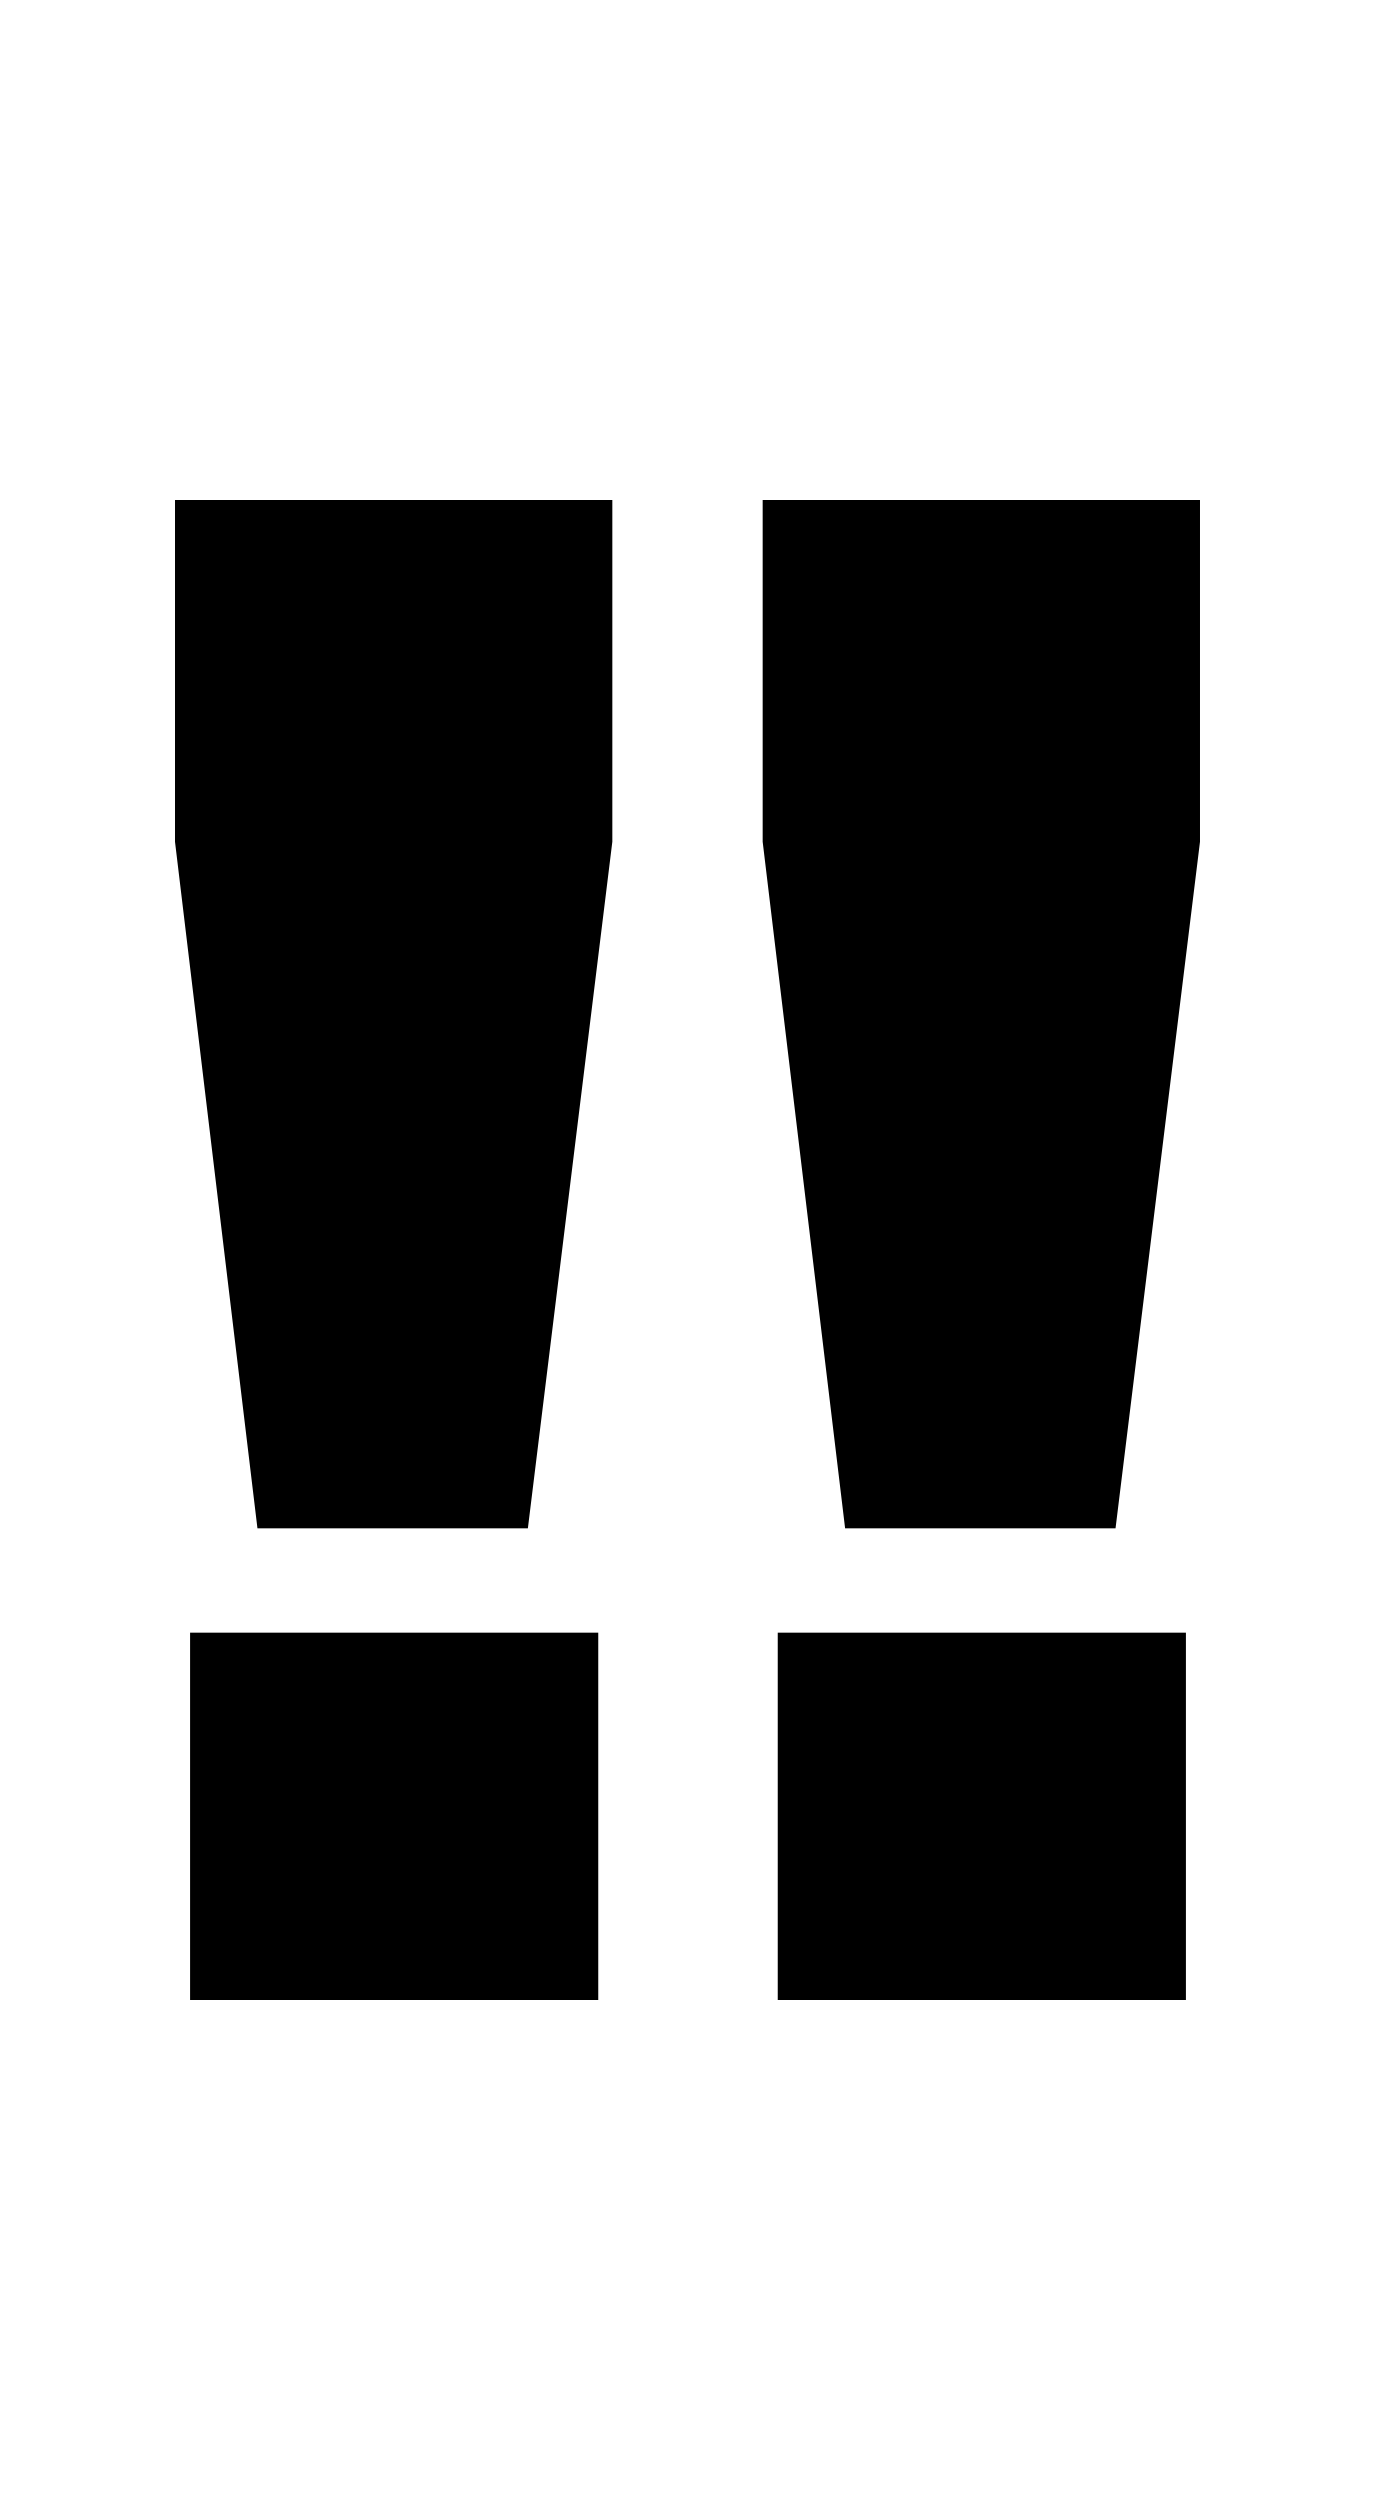
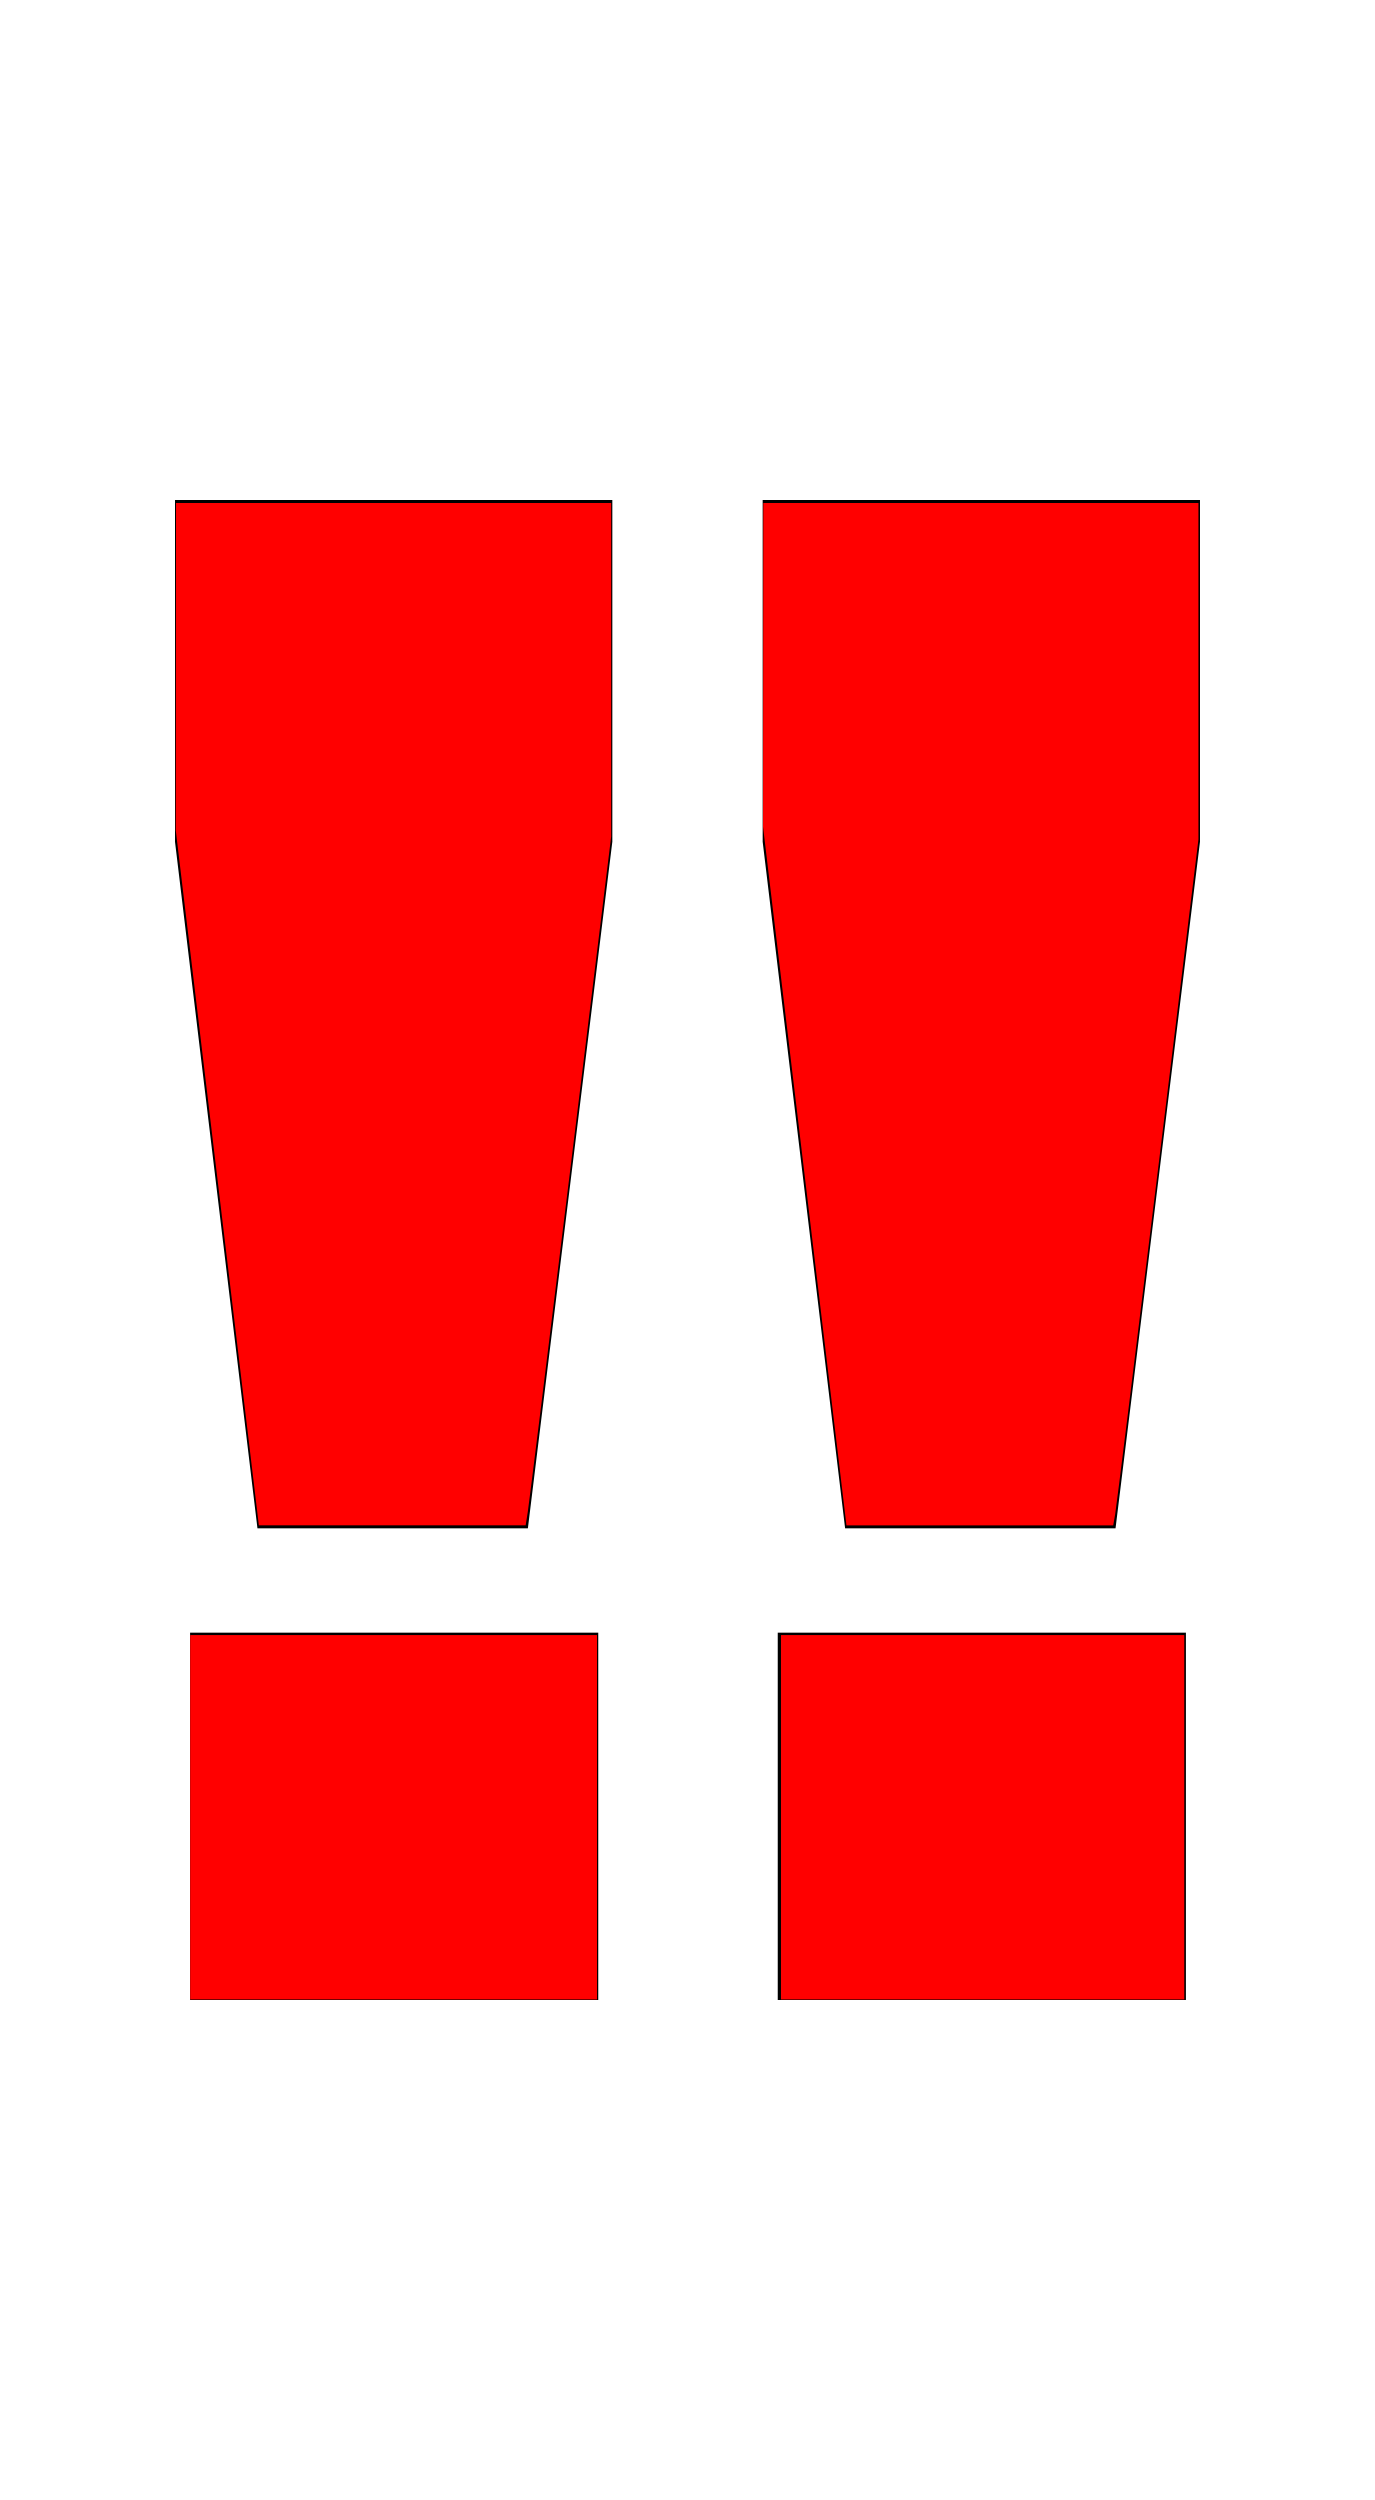
- <svg xmlns="http://www.w3.org/2000/svg" version="1.1" id="Layer_1" x="0px" y="0px" viewBox="0 0 110 200" xml:space="preserve" width="110" height="200">
+ <svg xmlns="http://www.w3.org/2000/svg" height="200" width="110" xml:space="preserve" viewBox="0 0 110 200" y="0px" x="0px" id="Layer_1" version="1.1">
  <defs id="defs9" />
-   <style type="text/css" id="style3">
+   <style id="style3" type="text/css">
	.st0{font-family:"Arial Black", "Arial Bold", Gadget, sans-serif;}
	.st1{font-size:75px;}
</style>
-   <g transform="scale(0.9912486,1.008829)" style="font-style:normal;font-variant:normal;font-weight:900;font-stretch:normal;font-size:166.173px;line-height:100%;font-family:Arial;-inkscape-font-specification:'Arial, Heavy';text-align:center;writing-mode:lr-tb;text-anchor:middle" id="text5">
-     <path d="m 14.124,39.65 35.295,0 0,27.1 -6.816,54.444 -21.826,0 -6.653,-54.444 0,-27.1 z m 1.217,89.821 32.942,0 0,29.129 -32.942,0 0,-29.129 z" id="path3484" />
-     <path d="m 61.552,39.65 35.295,0 0,27.1 -6.816,54.444 -21.826,0 -6.653,-54.444 0,-27.1 z m 1.217,89.821 32.942,0 0,29.129 -32.942,0 0,-29.129 z" id="path3486" />
+   <g id="text5" style="font-style:normal;font-variant:normal;font-weight:900;font-stretch:normal;font-size:166.173px;line-height:100%;font-family:Arial;-inkscape-font-specification:'Arial, Heavy';text-align:center;writing-mode:lr-tb;text-anchor:middle" transform="scale(0.9912486,1.008829)">
+     <path id="path3484" d="m 14.124,39.65 35.295,0 0,27.1 -6.816,54.444 -21.826,0 -6.653,-54.444 0,-27.1 z m 1.217,89.821 32.942,0 0,29.129 -32.942,0 0,-29.129 z" />
+     <path id="path3486" d="m 61.552,39.65 35.295,0 0,27.1 -6.816,54.444 -21.826,0 -6.653,-54.444 0,-27.1 z m 1.217,89.821 32.942,0 0,29.129 -32.942,0 0,-29.129 z" />
+     <path transform="scale(1.008829,0.9912486)" id="path65" d="m 17.384,94.225 -3.324,-27.807 0.011,-13.09 0.011,-13.09 h 17.406 17.406 v 13.341 13.341 l -3.252,26.493 c -1.788,14.571 -3.328,26.971 -3.421,27.555 l -0.169,1.061 H 31.38 20.708 Z" style="fill:#ff0000;stroke-width:0.283" />
+     <path transform="scale(1.008829,0.9912486)" id="path67" d="m 64.378,94.084 -3.336,-27.948 0.011,-12.948 0.011,-12.948 h 17.406 17.406 v 13.455 13.455 l -3.249,26.521 c -1.787,14.587 -3.321,26.935 -3.409,27.441 l -0.16,0.92 -10.671,-3.8e-4 -10.671,-3.7e-4 z" style="fill:#ff0000;stroke-width:0.283" />
+     <path transform="scale(1.008829,0.9912486)" id="path69" d="M 15.214,145.381 V 130.806 H 31.488 47.761 v 14.575 14.575 H 31.488 15.214 Z" style="fill:#ff0000;stroke-width:0.283" />
+     <path transform="scale(1.008829,0.9912486)" id="path71" d="m 62.478,145.381 v -14.575 h 16.132 16.132 v 14.575 14.575 H 78.61 62.478 Z" style="fill:#ff0000;stroke-width:0.283" />
  </g>
-   <text transform="scale(0.7998308,1.250264)" class="st0 st1" x="5.001" y="96.02" style="font-size:97.246px;font-family:'Arial Black', 'Arial Bold', Gadget, sans-serif" id="text3386" />
-   <text xml:space="preserve" style="font-style:normal;font-weight:normal;font-size:40px;line-height:125%;font-family:sans-serif;letter-spacing:0px;word-spacing:0px;fill:#000000;fill-opacity:1;stroke:none;stroke-width:1px;stroke-linecap:butt;stroke-linejoin:miter;stroke-opacity:1" x="83.726" y="71.757" id="text3370">
-     <tspan id="tspan3372" x="83.726" y="71.757" />
+   <text id="text3386" style="font-size:97.246px;font-family:'Arial Black', 'Arial Bold', Gadget, sans-serif" y="96.02" x="5.001" class="st0 st1" transform="scale(0.7998308,1.250264)" />
+   <text id="text3370" y="71.757" x="83.726" style="font-style:normal;font-weight:normal;line-height:0%;font-family:sans-serif;letter-spacing:0px;word-spacing:0px;fill:#000000;fill-opacity:1;stroke:none;stroke-width:1px;stroke-linecap:butt;stroke-linejoin:miter;stroke-opacity:1" xml:space="preserve">
+     <tspan style="font-size:40px;line-height:1.25" y="71.757" x="83.726" id="tspan3372"> </tspan>
  </text>
-   <text xml:space="preserve" style="font-style:normal;font-weight:normal;font-size:40px;line-height:125%;font-family:sans-serif;letter-spacing:0px;word-spacing:0px;fill:#000000;fill-opacity:1;stroke:none;stroke-width:1px;stroke-linecap:butt;stroke-linejoin:miter;stroke-opacity:1" x="30.366" y="93.868" id="text3374">
-     <tspan id="tspan3376" x="30.366" y="93.868" />
+   <text id="text3374" y="93.868" x="30.366" style="font-style:normal;font-weight:normal;line-height:0%;font-family:sans-serif;letter-spacing:0px;word-spacing:0px;fill:#000000;fill-opacity:1;stroke:none;stroke-width:1px;stroke-linecap:butt;stroke-linejoin:miter;stroke-opacity:1" xml:space="preserve">
+     <tspan style="font-size:40px;line-height:1.25" y="93.868" x="30.366" id="tspan3376"> </tspan>
  </text>
-   <flowRoot xml:space="preserve" id="flowRoot3378" style="font-style:normal;font-weight:normal;font-size:40px;line-height:125%;font-family:sans-serif;letter-spacing:0px;word-spacing:0px;fill:#000000;fill-opacity:1;stroke:none;stroke-width:1px;stroke-linecap:butt;stroke-linejoin:miter;stroke-opacity:1" transform="translate(0,-50)">
+   <flowRoot transform="translate(0,-50)" style="font-style:normal;font-weight:normal;line-height:0.01%;font-family:sans-serif;letter-spacing:0px;word-spacing:0px;fill:#000000;fill-opacity:1;stroke:none;stroke-width:1px;stroke-linecap:butt;stroke-linejoin:miter;stroke-opacity:1" id="flowRoot3378" xml:space="preserve">
    <flowRegion id="flowRegion3380">
-       <rect id="rect3382" width="115.271" height="155.66" x="53.066" y="38.915" />
+       <rect y="38.915" x="53.066" height="155.66" width="115.271" id="rect3382" />
    </flowRegion>
-     <flowPara id="flowPara3384" />
+     <flowPara style="font-size:40px;line-height:1.25" id="flowPara3384"> </flowPara>
  </flowRoot>
-   <text xml:space="preserve" style="font-style:normal;font-weight:normal;font-size:40px;line-height:125%;font-family:sans-serif;letter-spacing:0px;word-spacing:0px;fill:#000000;fill-opacity:1;stroke:none;stroke-width:1px;stroke-linecap:butt;stroke-linejoin:miter;stroke-opacity:1" x="243.514" y="80.601" id="text3422">
-     <tspan id="tspan3424" x="243.514" y="80.601" />
+   <text id="text3422" y="80.601" x="243.514" style="font-style:normal;font-weight:normal;line-height:0%;font-family:sans-serif;letter-spacing:0px;word-spacing:0px;fill:#000000;fill-opacity:1;stroke:none;stroke-width:1px;stroke-linecap:butt;stroke-linejoin:miter;stroke-opacity:1" xml:space="preserve">
+     <tspan style="font-size:40px;line-height:1.25" y="80.601" x="243.514" id="tspan3424"> </tspan>
  </text>
-   <text xml:space="preserve" style="font-style:normal;font-weight:normal;font-size:40px;line-height:125%;font-family:sans-serif;letter-spacing:0px;word-spacing:0px;fill:#000000;fill-opacity:1;stroke:none;stroke-width:1px;stroke-linecap:butt;stroke-linejoin:miter;stroke-opacity:1" x="160.377" y="83.844" id="text3426">
-     <tspan id="tspan3428" x="160.377" y="83.844" />
+   <text id="text3426" y="83.844" x="160.377" style="font-style:normal;font-weight:normal;line-height:0%;font-family:sans-serif;letter-spacing:0px;word-spacing:0px;fill:#000000;fill-opacity:1;stroke:none;stroke-width:1px;stroke-linecap:butt;stroke-linejoin:miter;stroke-opacity:1" xml:space="preserve">
+     <tspan style="font-size:40px;line-height:1.25" y="83.844" x="160.377" id="tspan3428"> </tspan>
  </text>
</svg>
